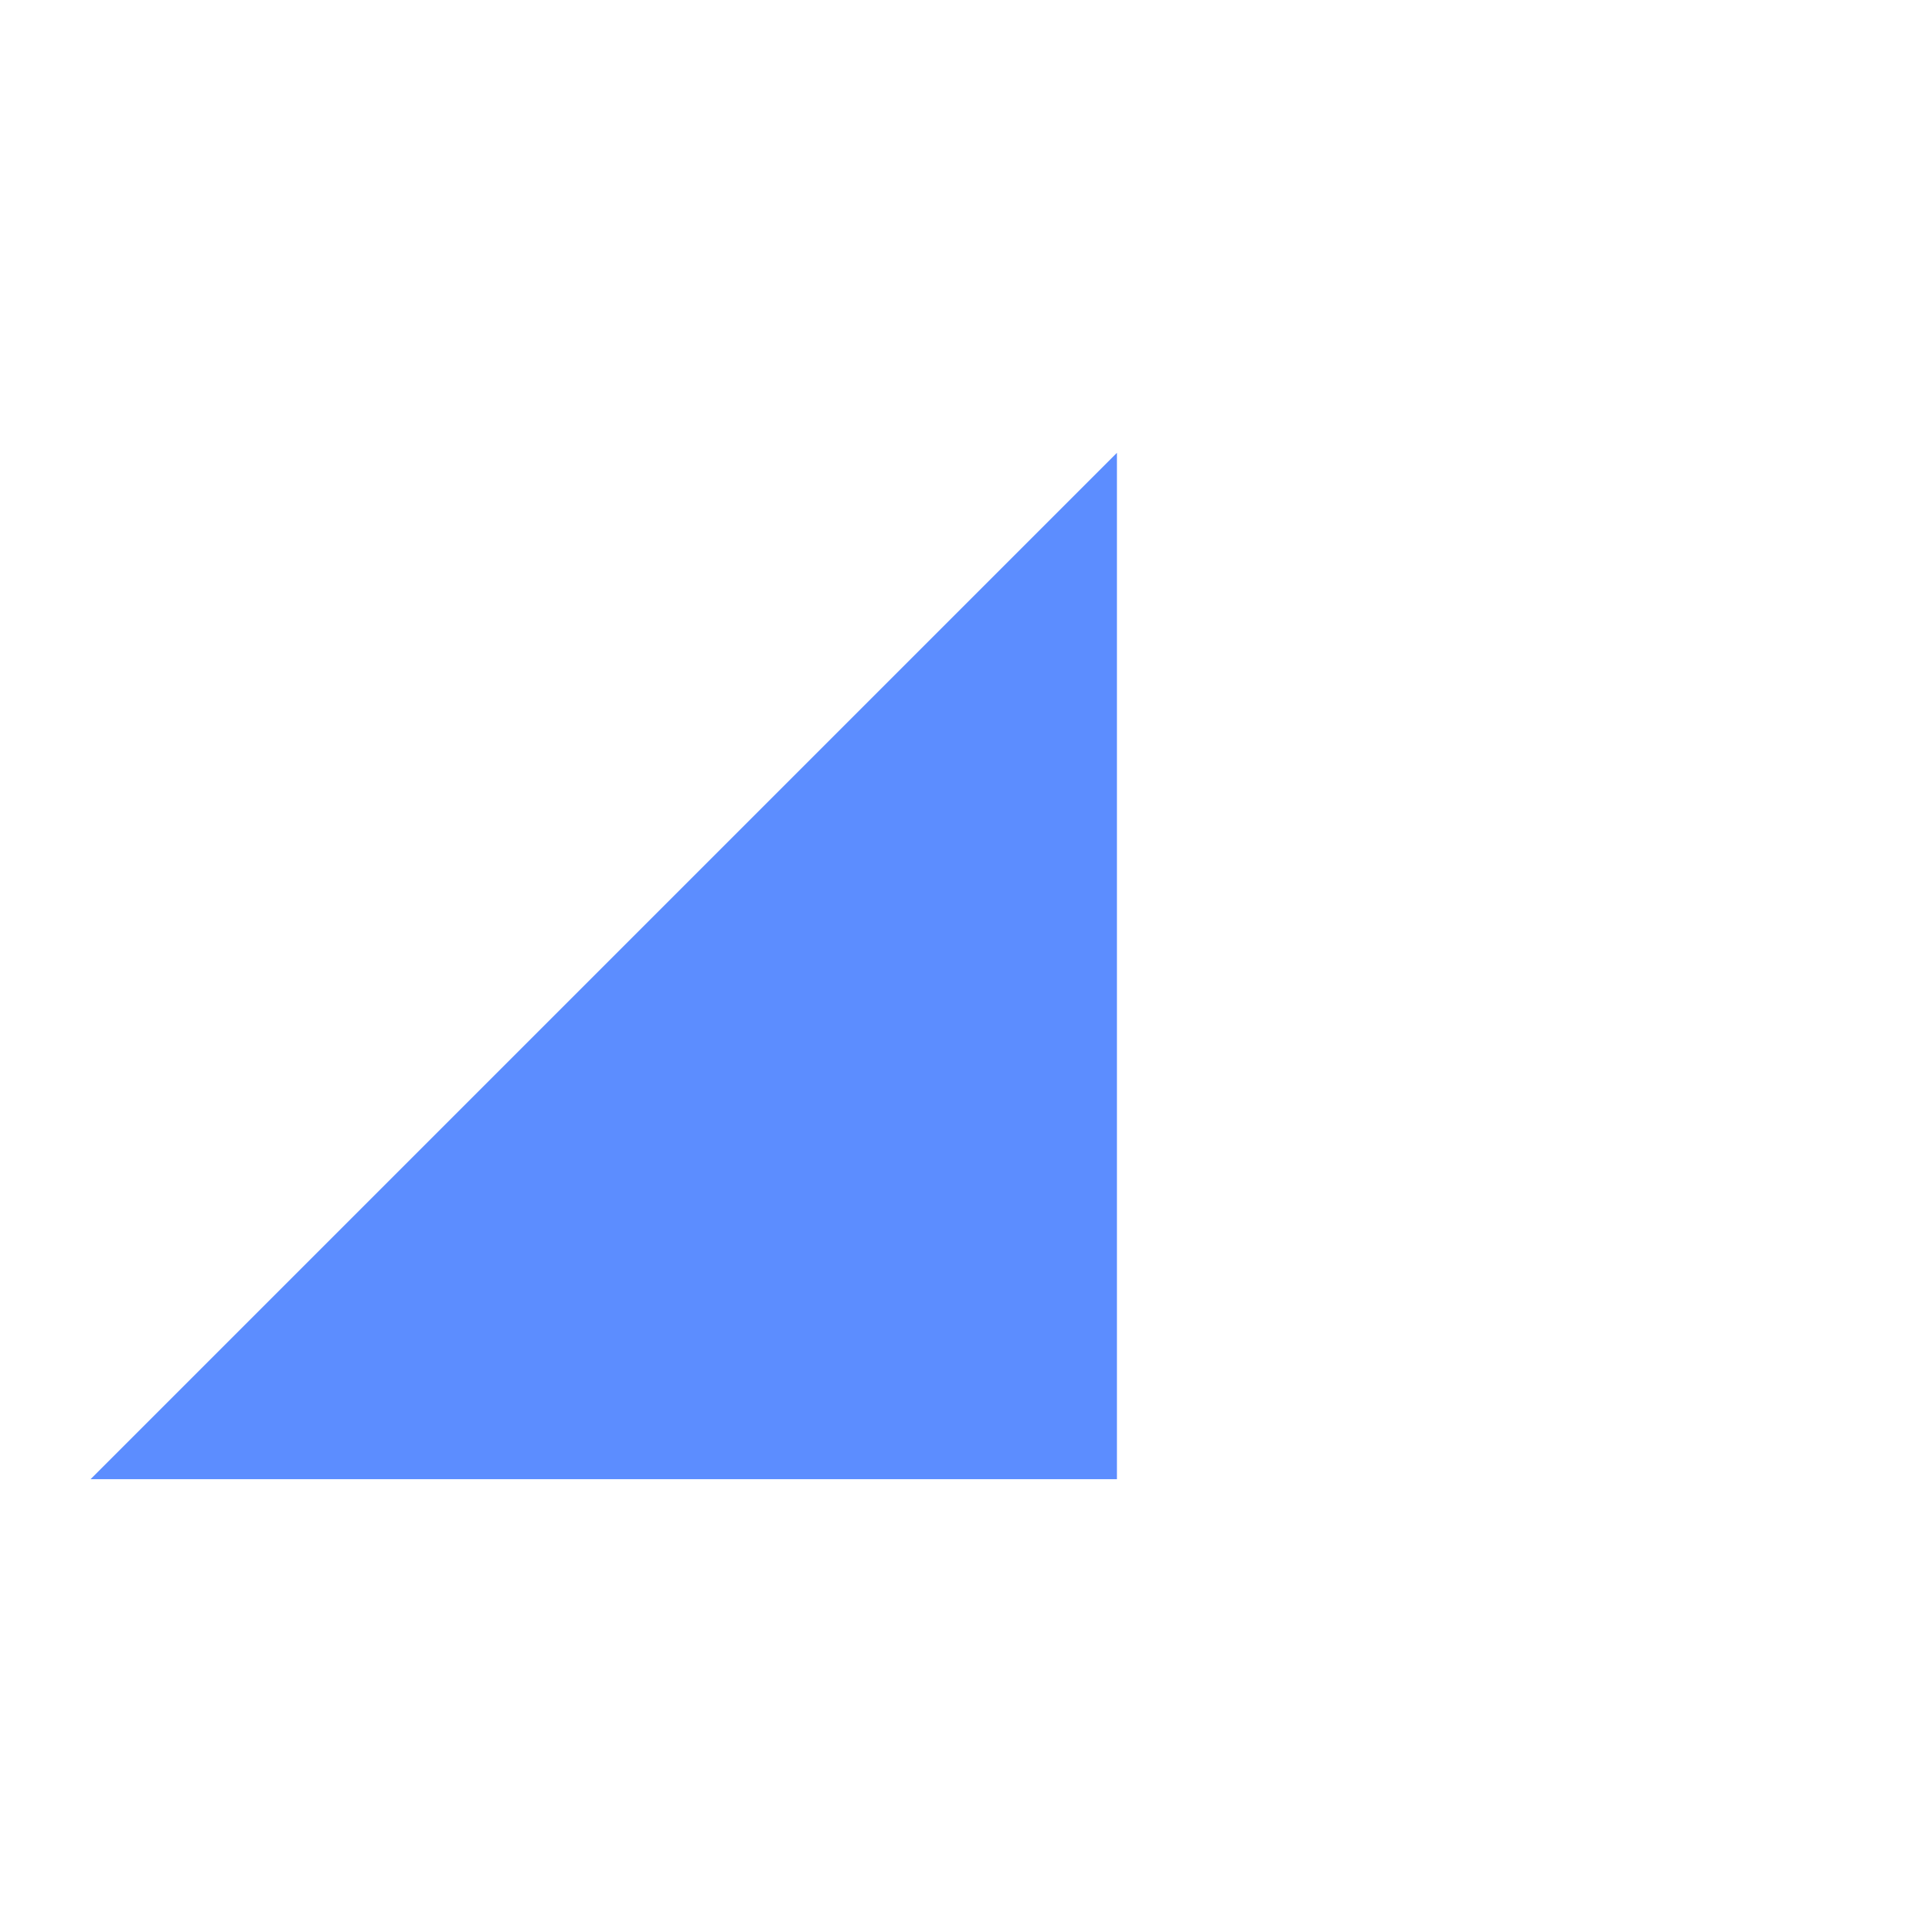
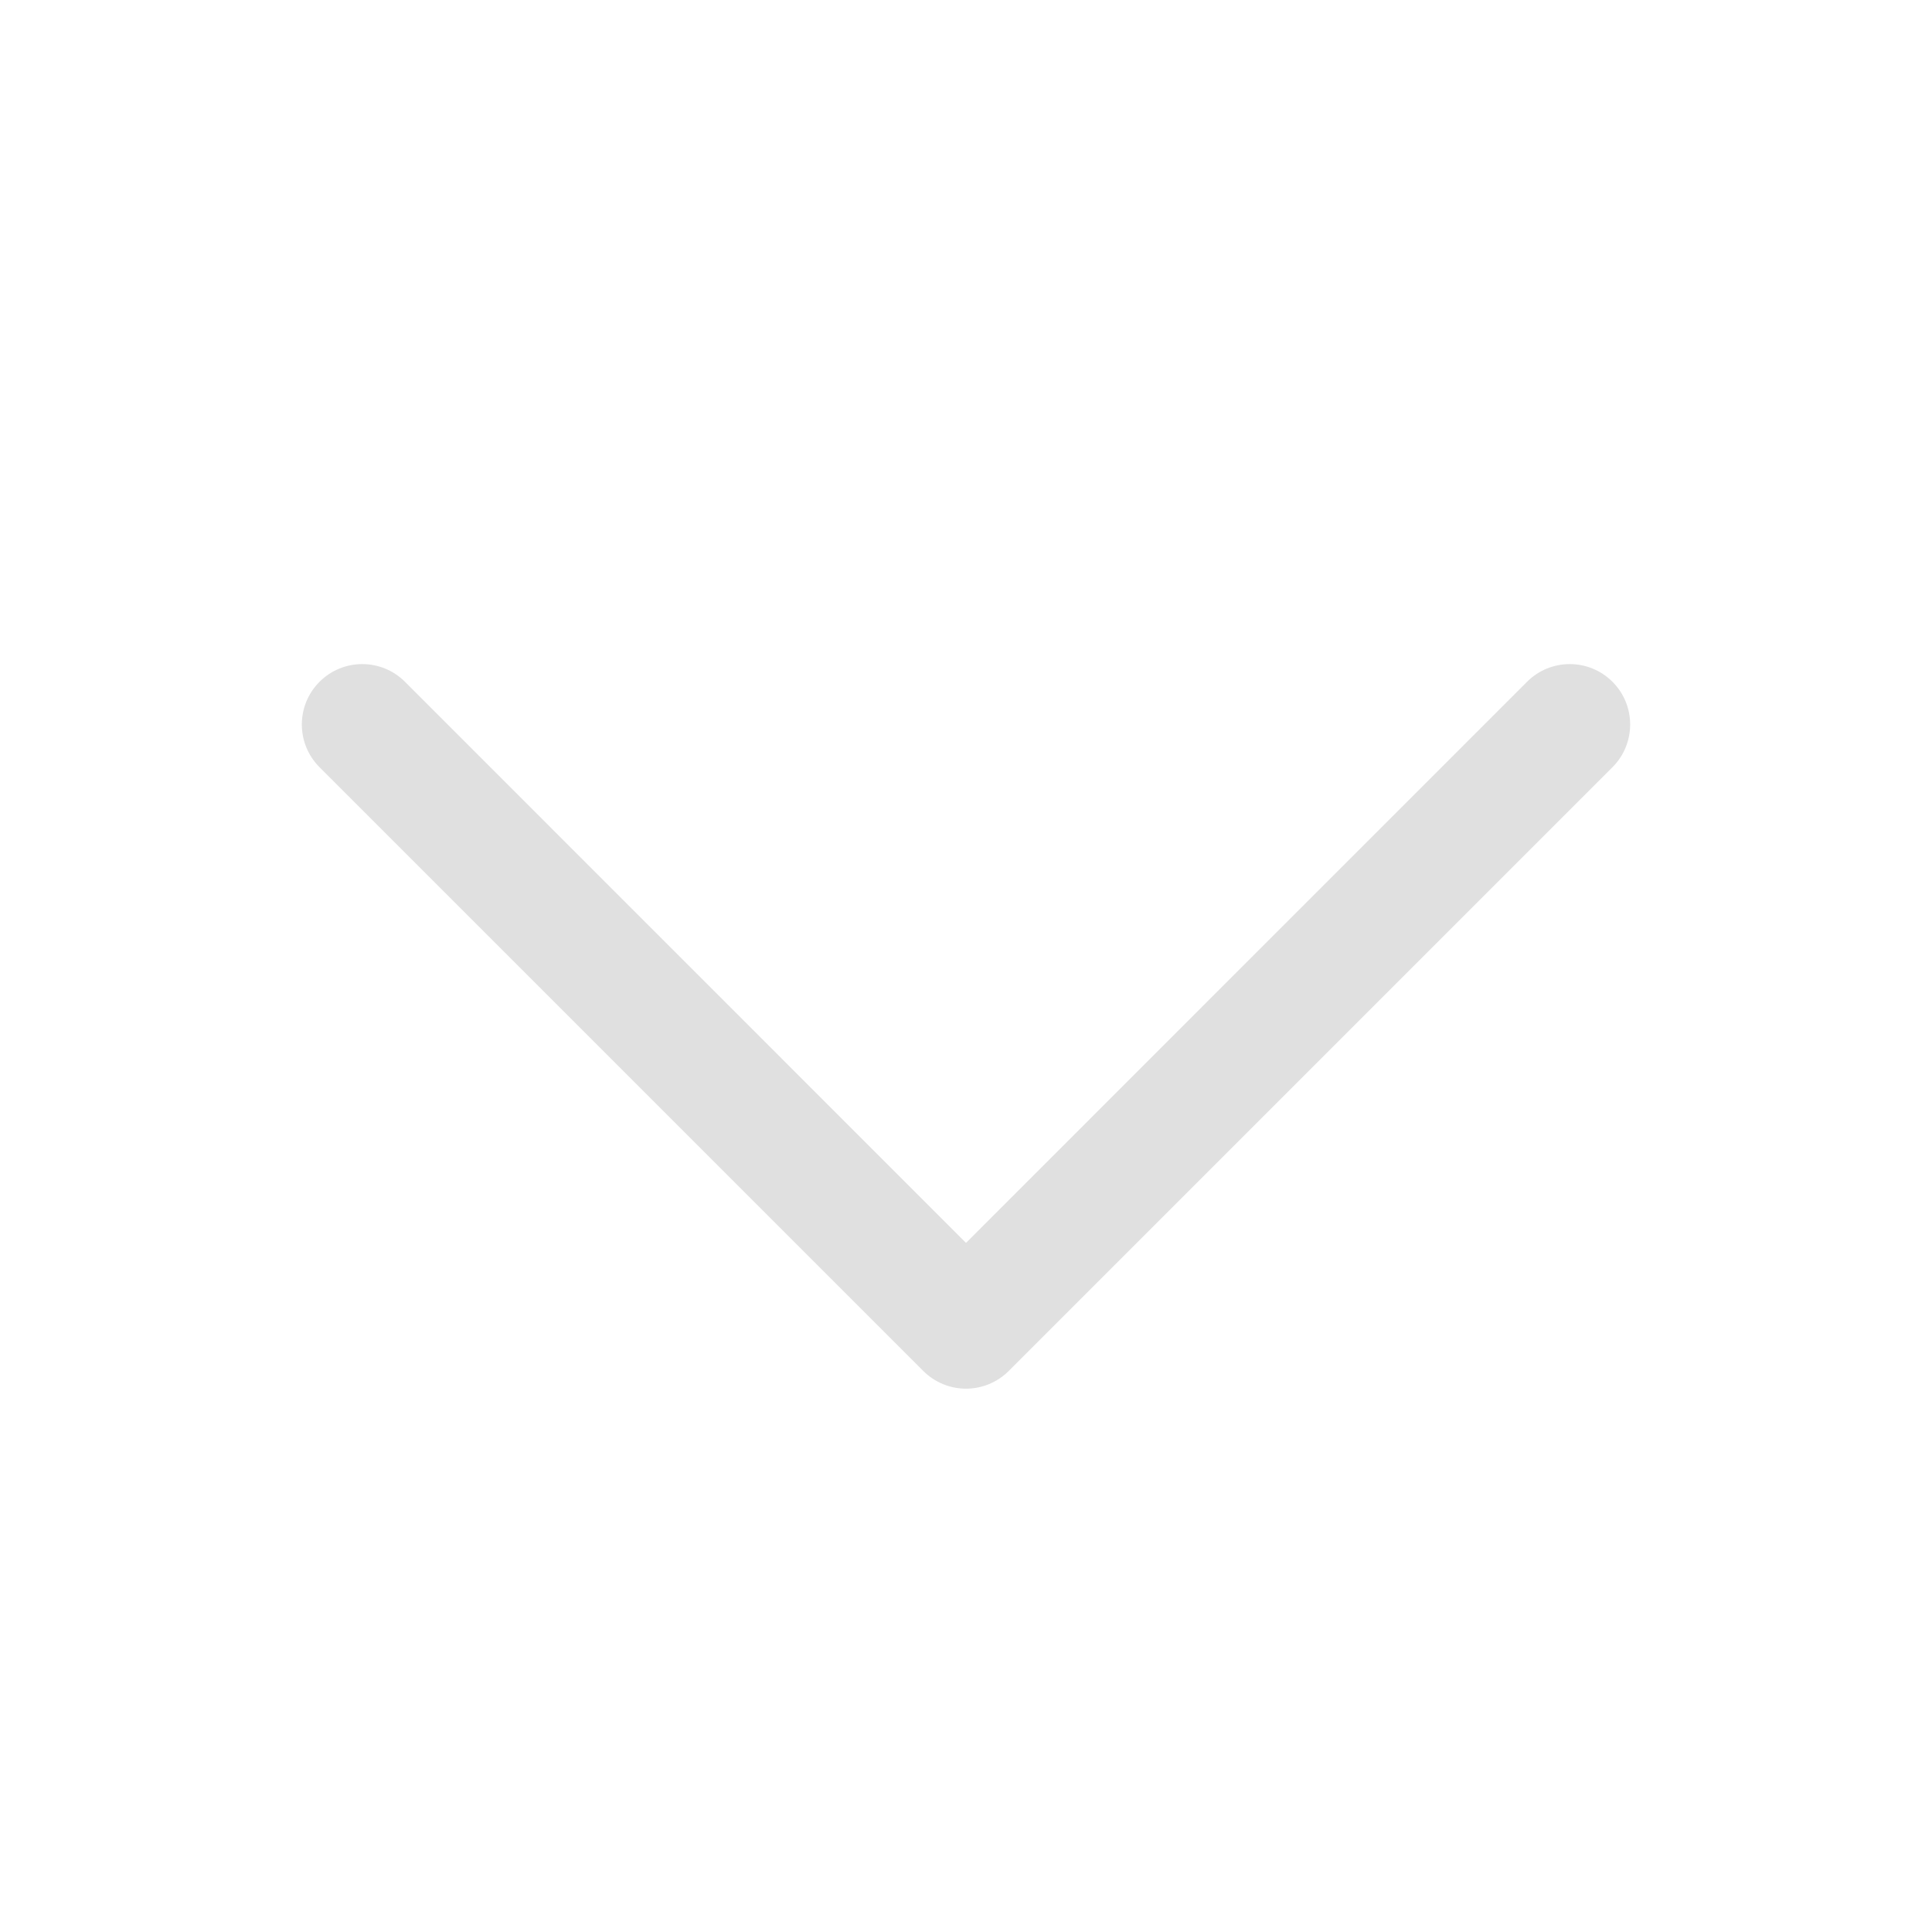
- <svg xmlns="http://www.w3.org/2000/svg" version="1.1" id="Layer_1" x="0px" y="0px" width="32px" height="32px" viewBox="0 0 32 32" enable-background="new 0 0 32 32" xml:space="preserve">
-   <polyline fill="#5C8DFF" points="18.5,7.5 18.5,24.5 1.5,24.5 " />
+ <svg xmlns="http://www.w3.org/2000/svg" width="32" height="32" viewBox="0 0 256 256">
+   <path fill="#e0e0e0" d="M213.66 101.66l-80 80a8 8 0 0 1-11.32 0l-80-80a8 8 0 0 1 11.32-11.32L128 164.69l74.34-74.35a8 8 0 0 1 11.32 11.32Z" />
</svg>
